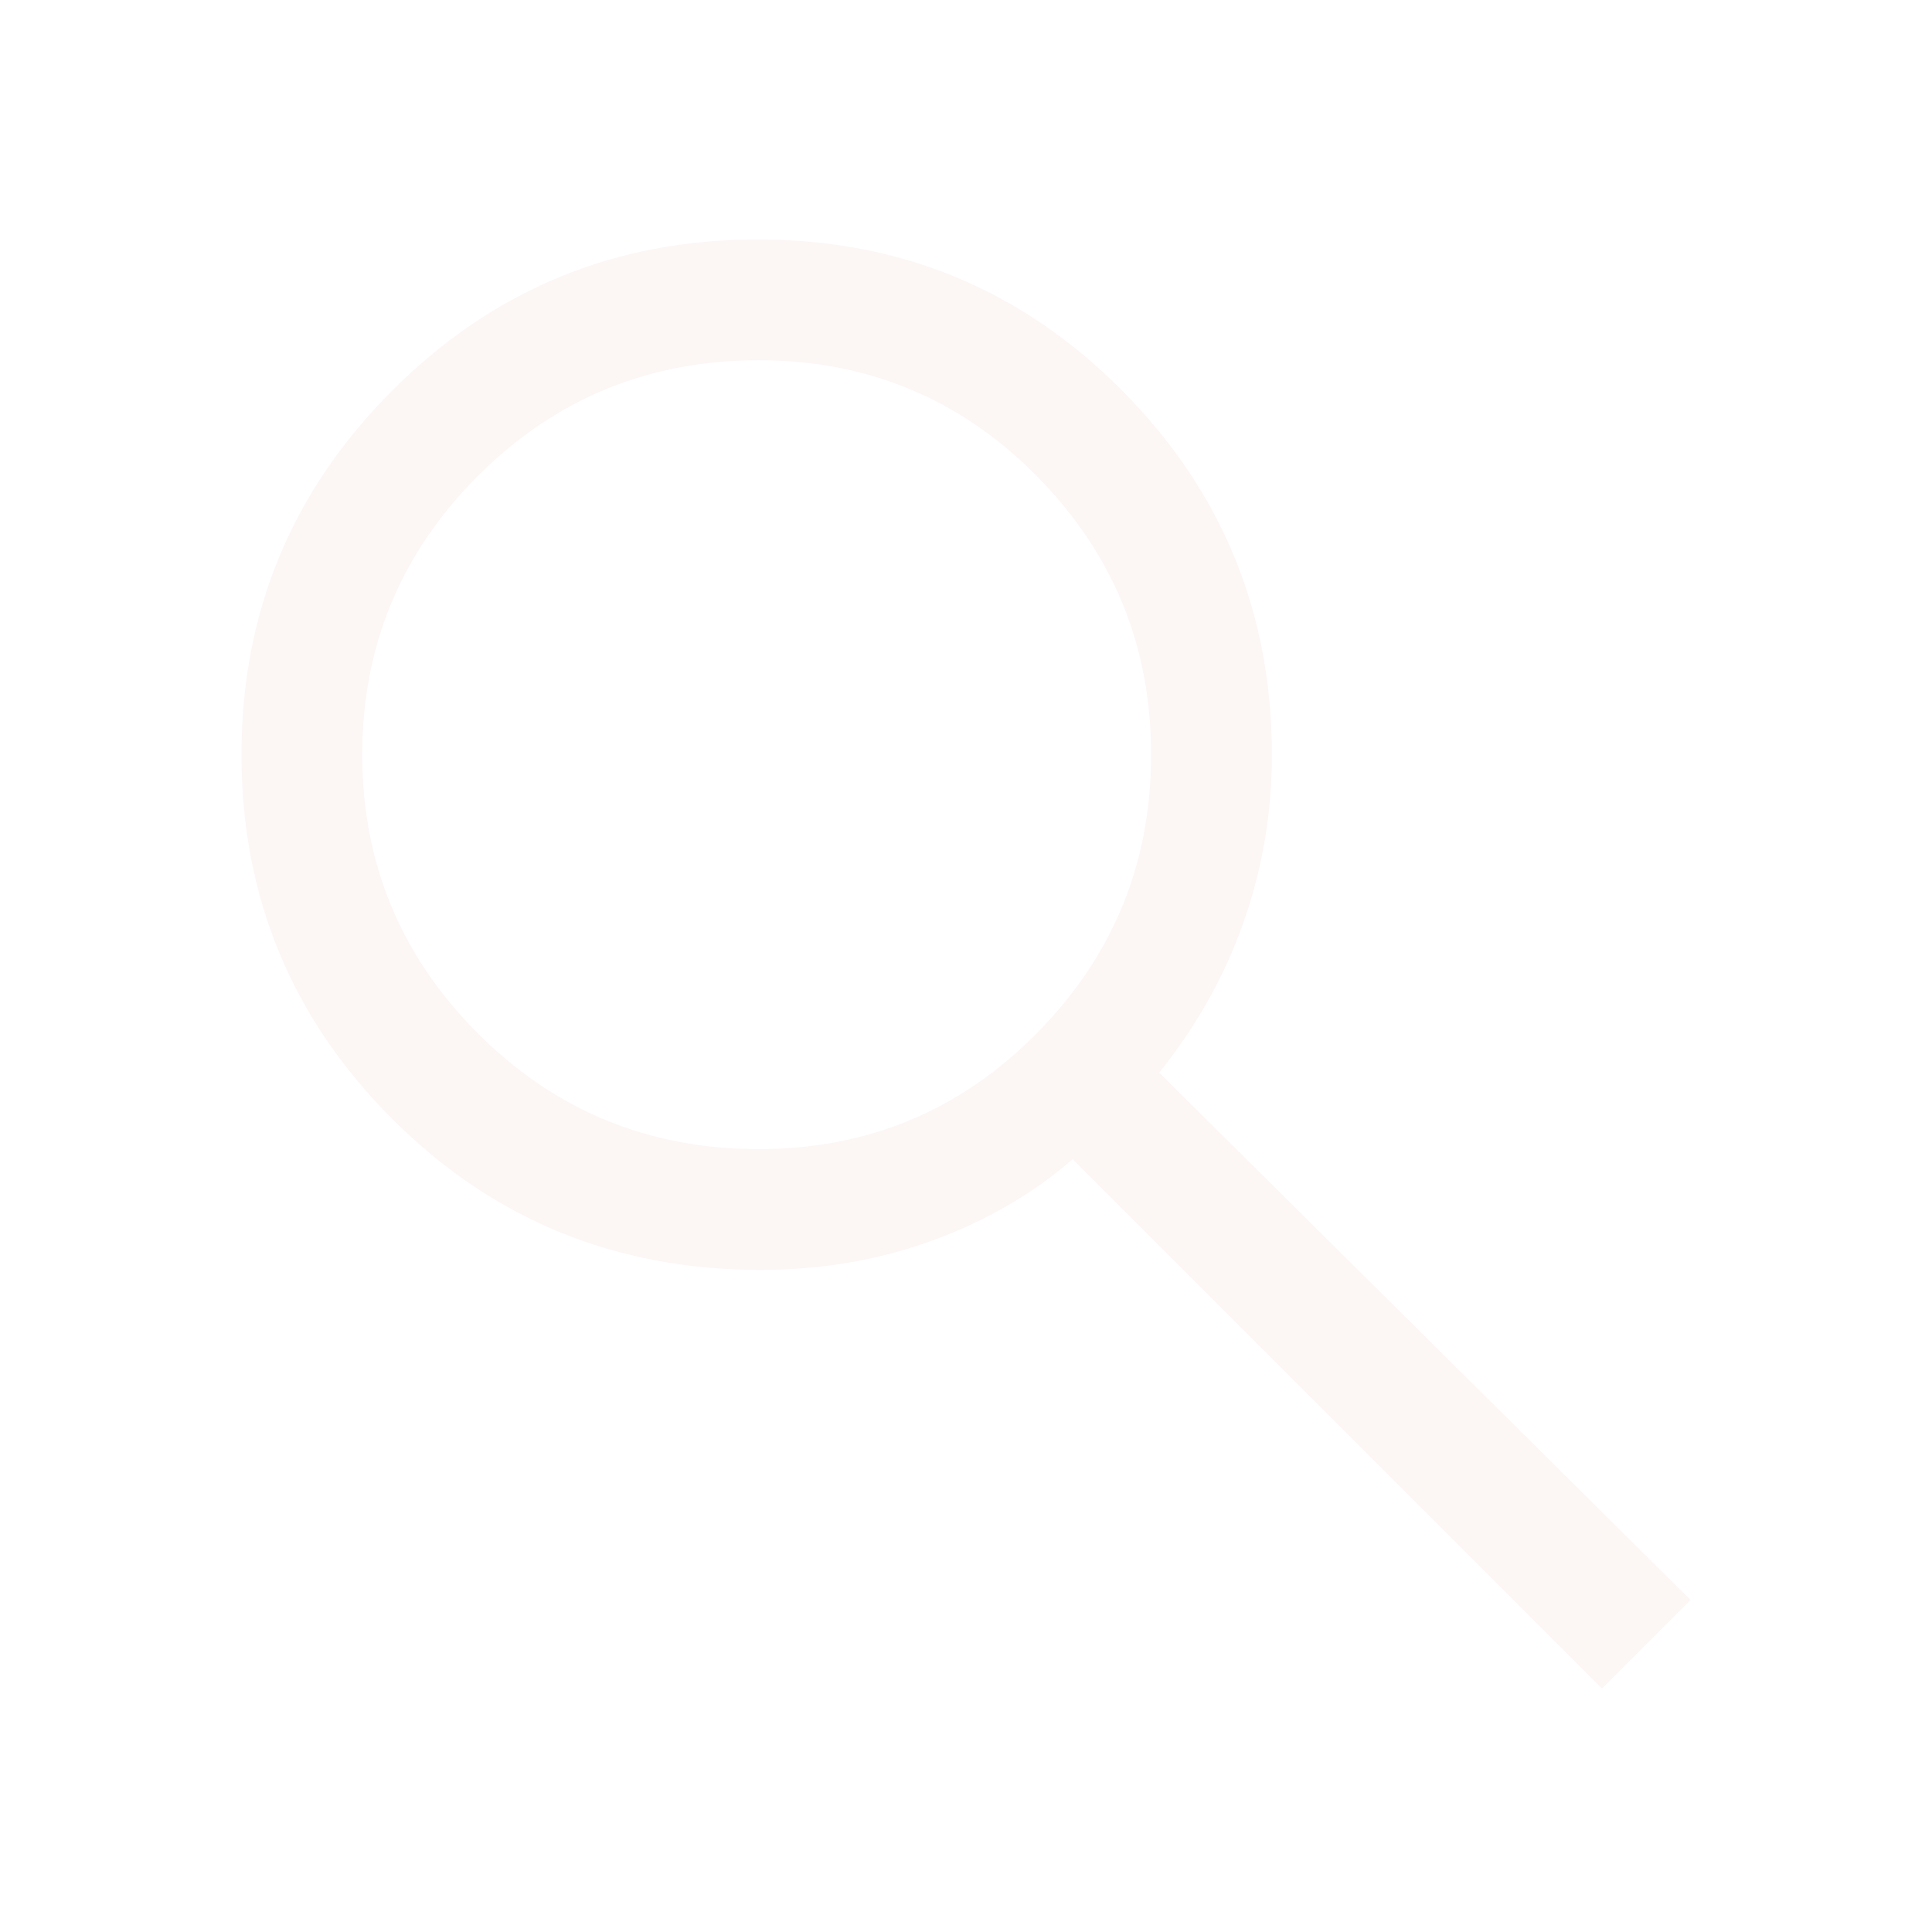
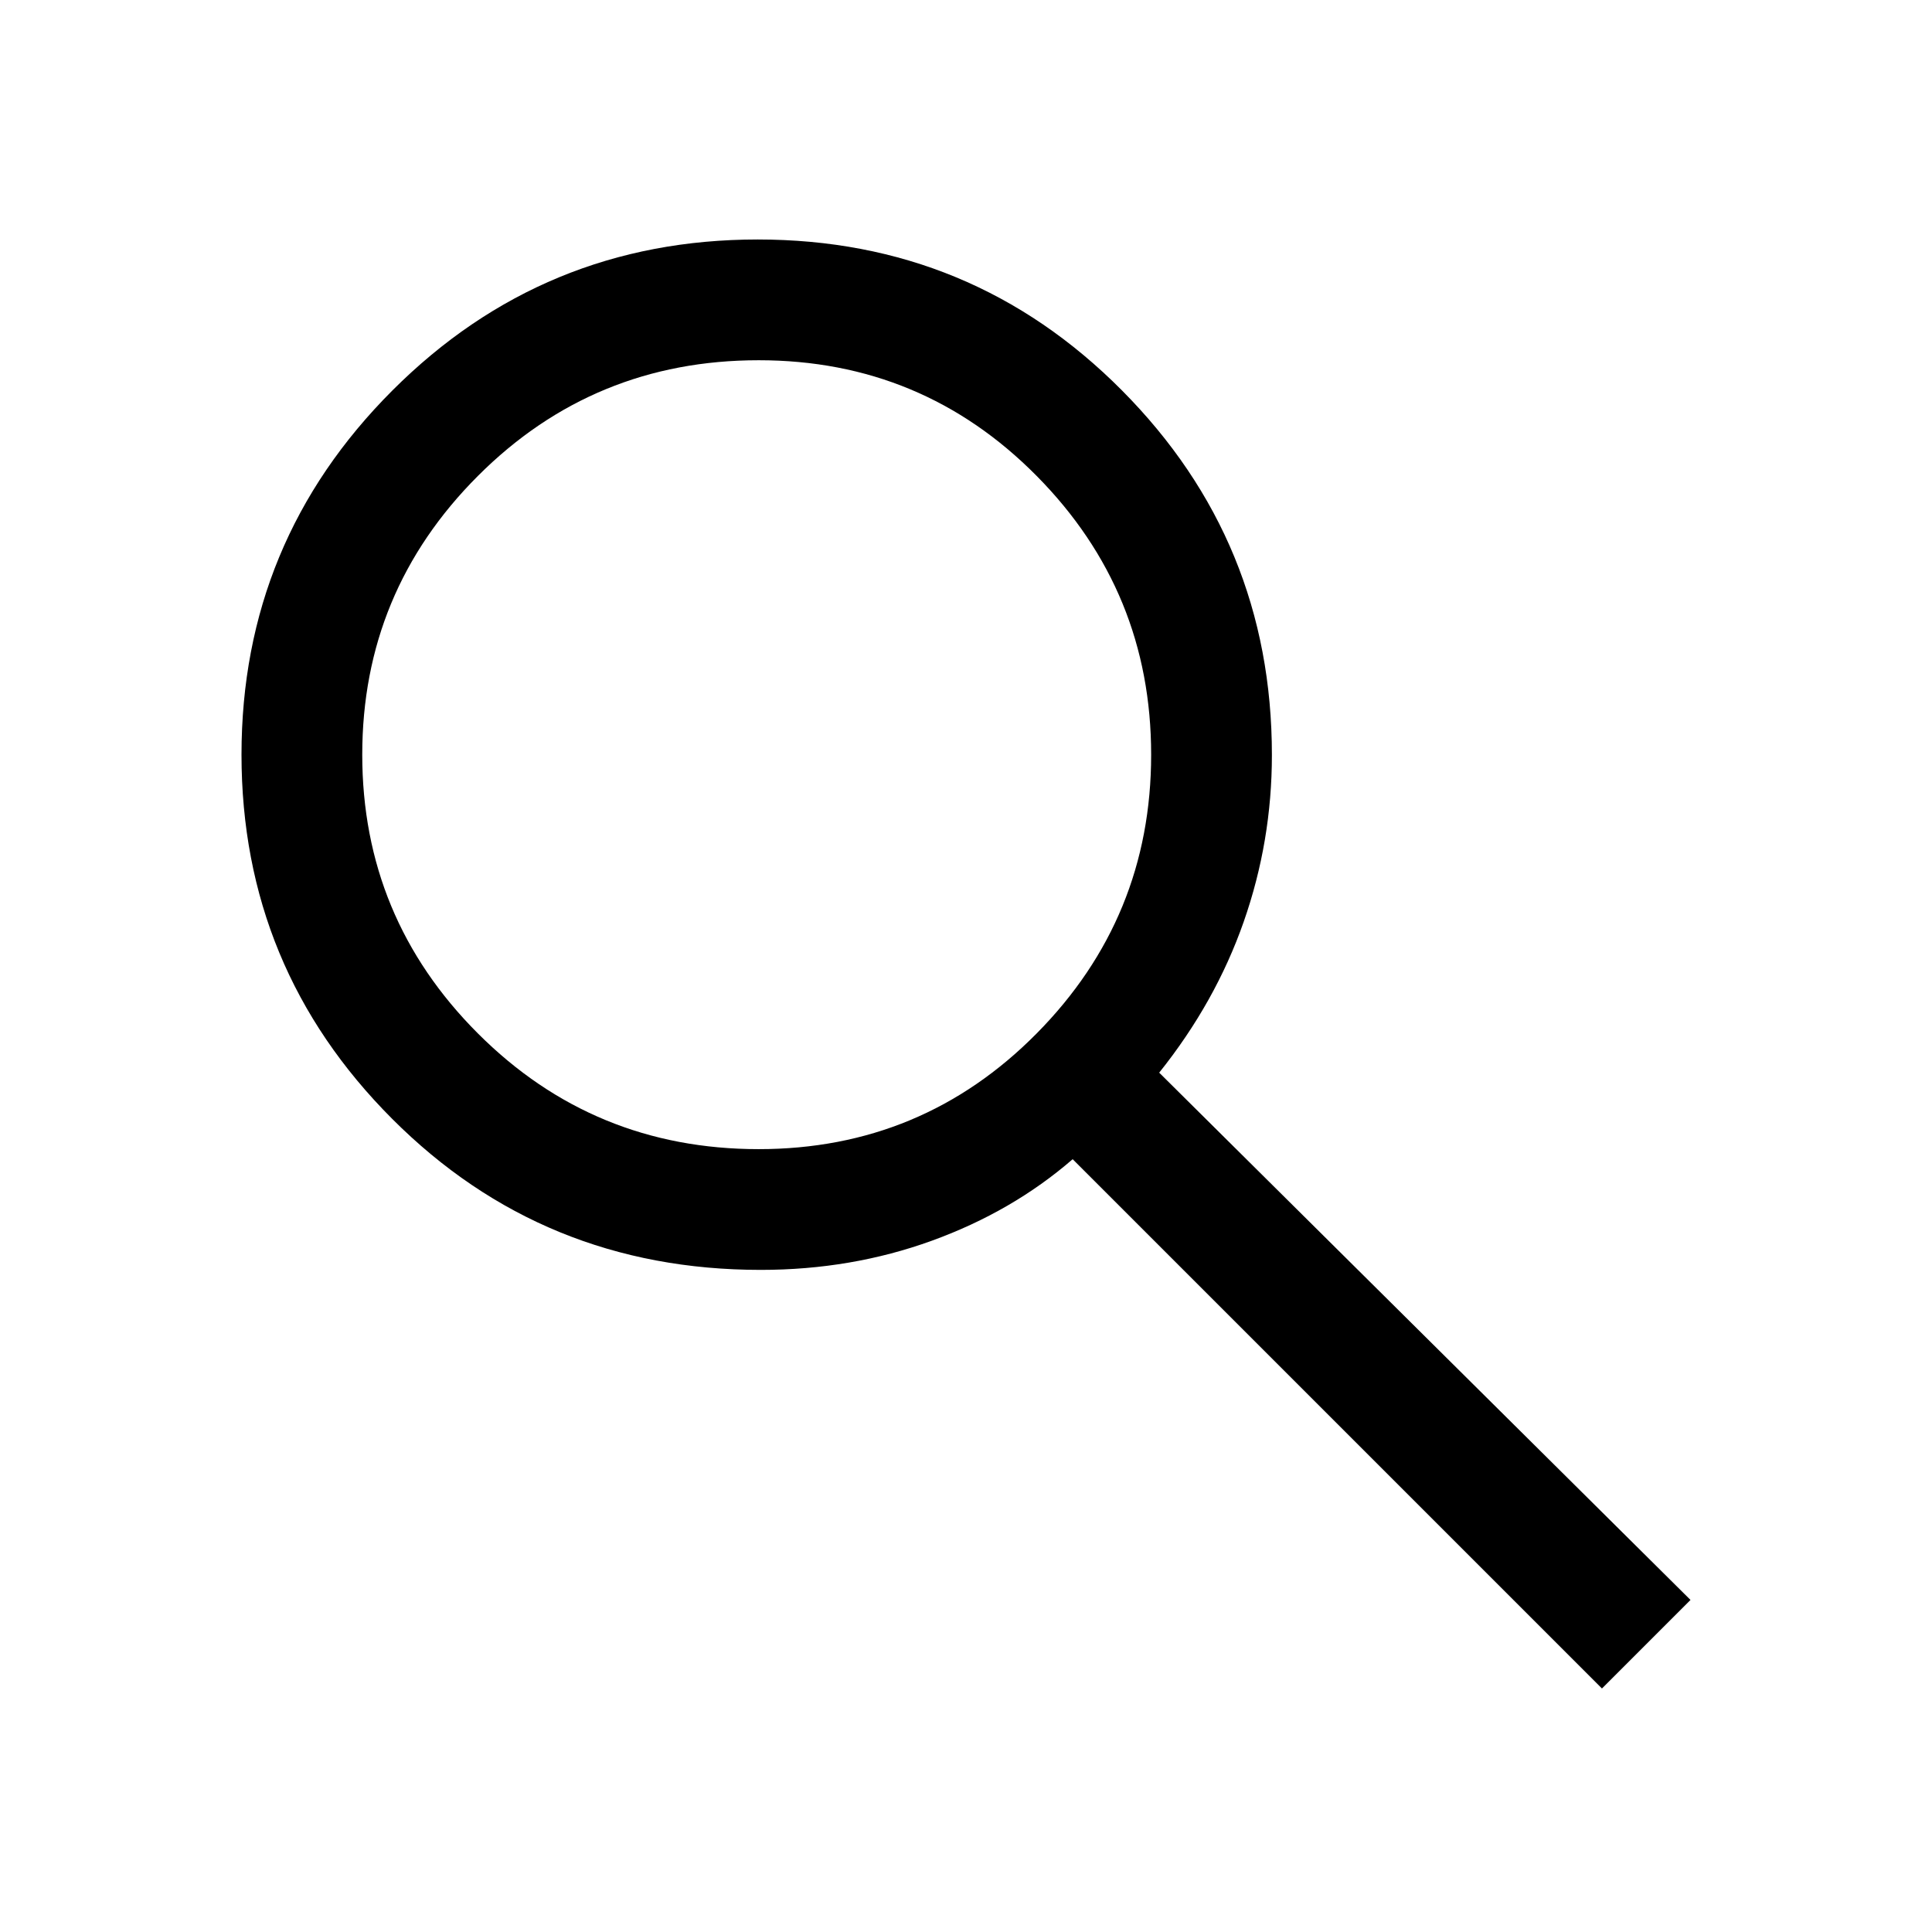
- <svg xmlns="http://www.w3.org/2000/svg" fill="#FCF6F5FF" height="48" viewBox="0 96 960 960" width="48">
+ <svg xmlns="http://www.w3.org/2000/svg" height="48" viewBox="0 96 960 960" width="48">
  <path d="M796 935 533 672q-30 26-69.959 40.5T378 727q-108.162 0-183.081-75Q120 577 120 471t75-181q75-75 181.5-75t181 75Q632 365 632 471.15 632 514 618 554q-14 40-42 75l264 262-44 44ZM377 667q81.25 0 138.125-57.5T572 471q0-81-56.875-138.5T377 275q-82.083 0-139.542 57.5Q180 390 180 471t57.458 138.5Q294.917 667 377 667Z" />
</svg>
